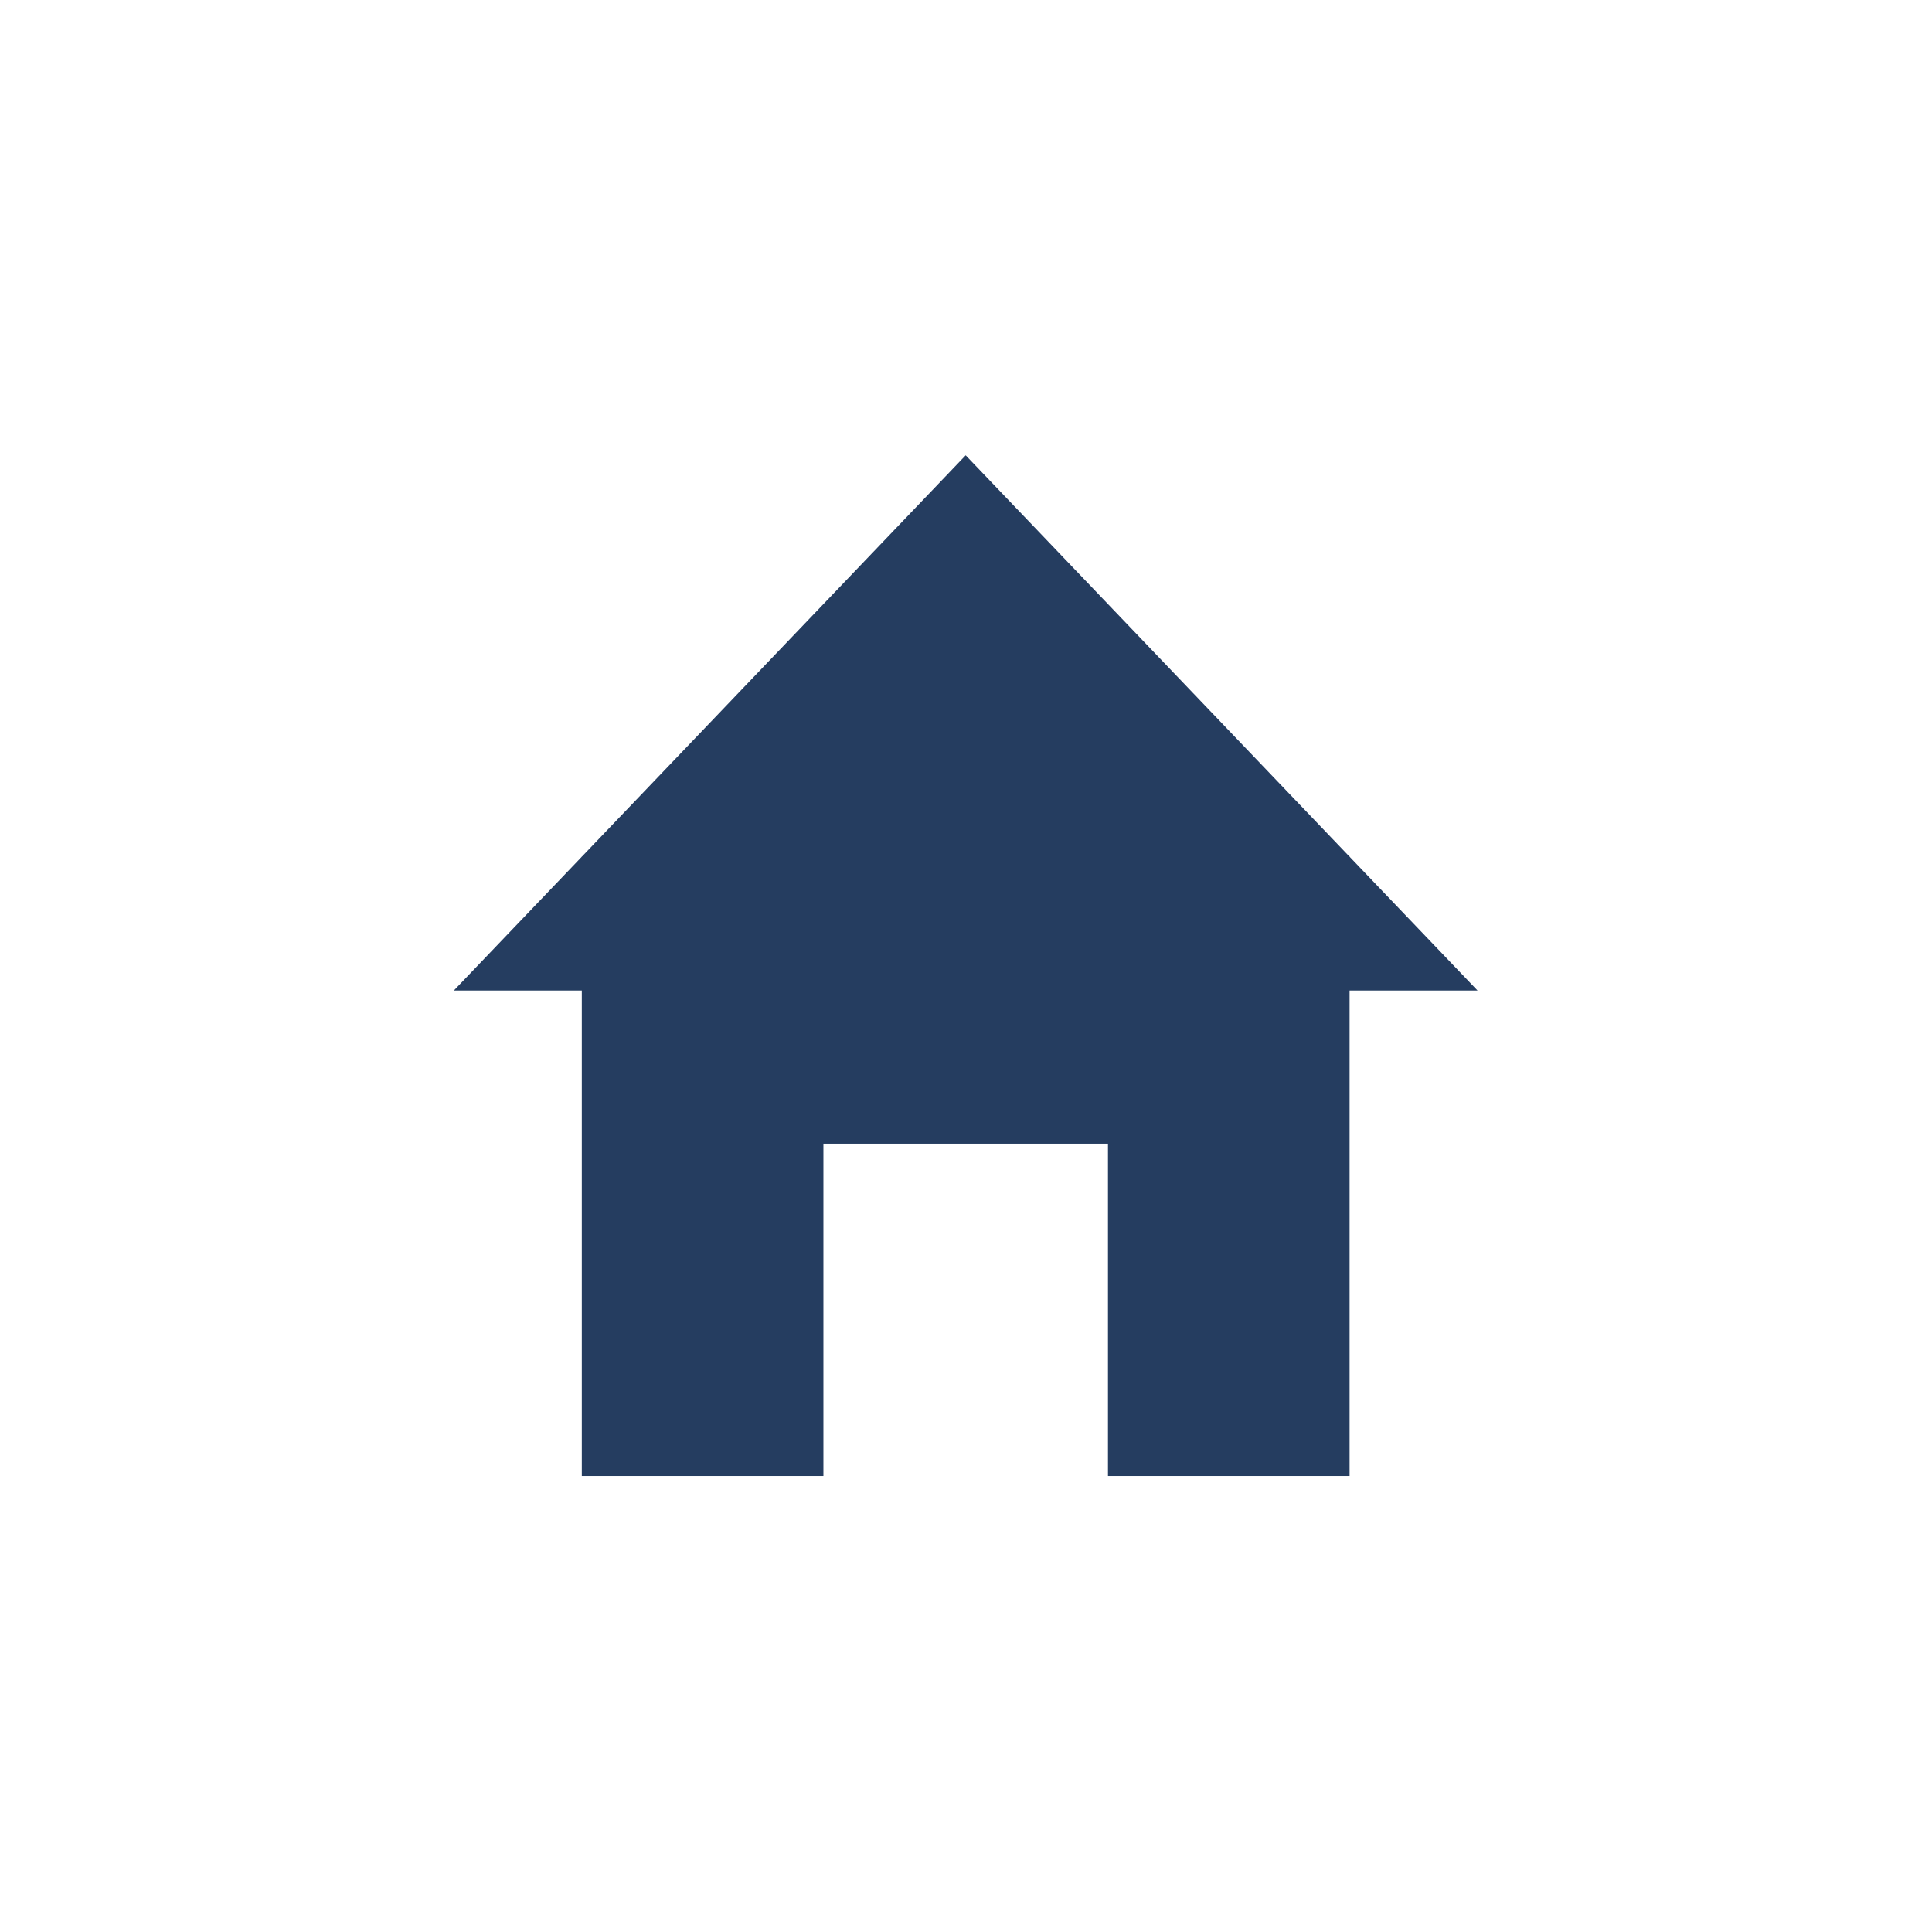
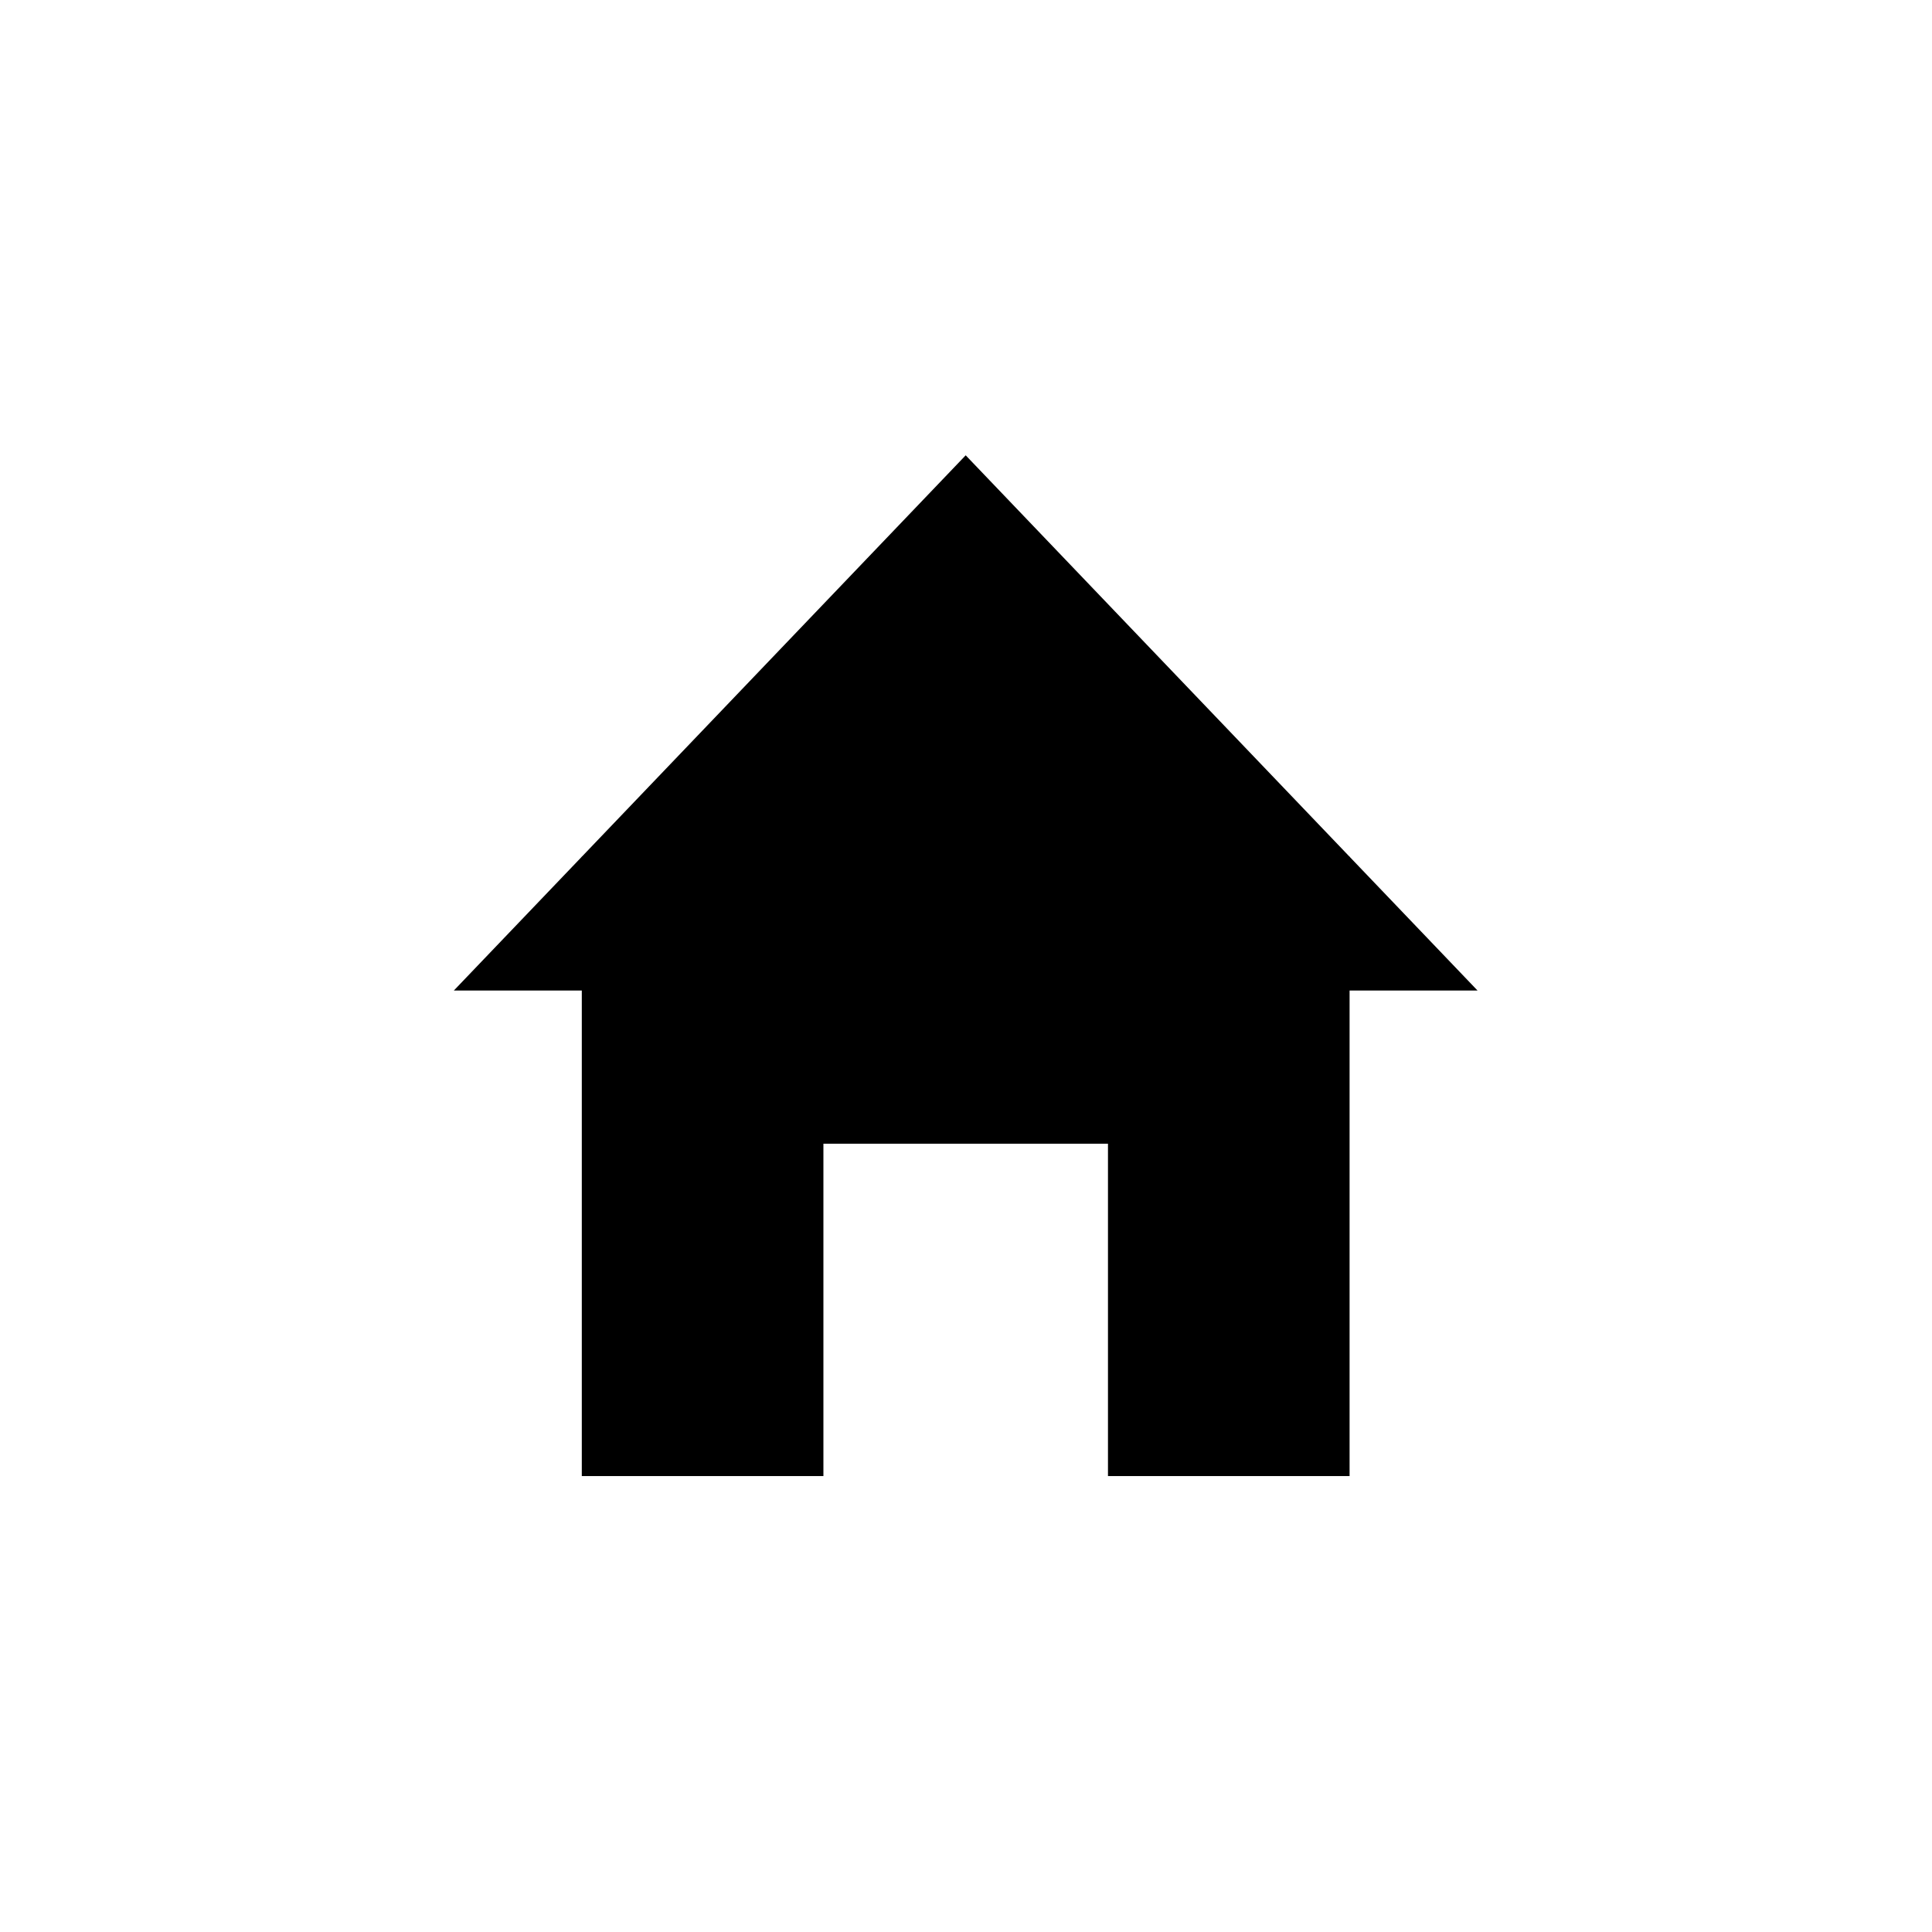
<svg xmlns="http://www.w3.org/2000/svg" width="100%" height="100%" viewBox="0 0 2084 2084" version="1.1" xml:space="preserve" style="fill-rule:evenodd;clip-rule:evenodd;stroke-linejoin:round;stroke-miterlimit:1.414;">
  <g>
-     <path d="M1455.76,924.126l0,668.073l-828.188,0l0,-668.073l828.188,0Zm-260.62,309.564l-306.949,0l0,358.509l306.949,0l0,-358.509Z" style="fill:#253d60;" />
-     <path d="M1593.81,1068.48l-552.146,-577.343l-552.147,577.343l1104.29,0Z" style="fill:#253d60;" />
+     <path d="M1455.76,924.126l0,668.073l-828.188,0l0,-668.073l828.188,0Zm-260.62,309.564l-306.949,0l0,358.509l306.949,0l0,-358.509Z" />
+     <path d="M1593.81,1068.48l-552.146,-577.343l-552.147,577.343l1104.29,0Z" />
  </g>
</svg>
